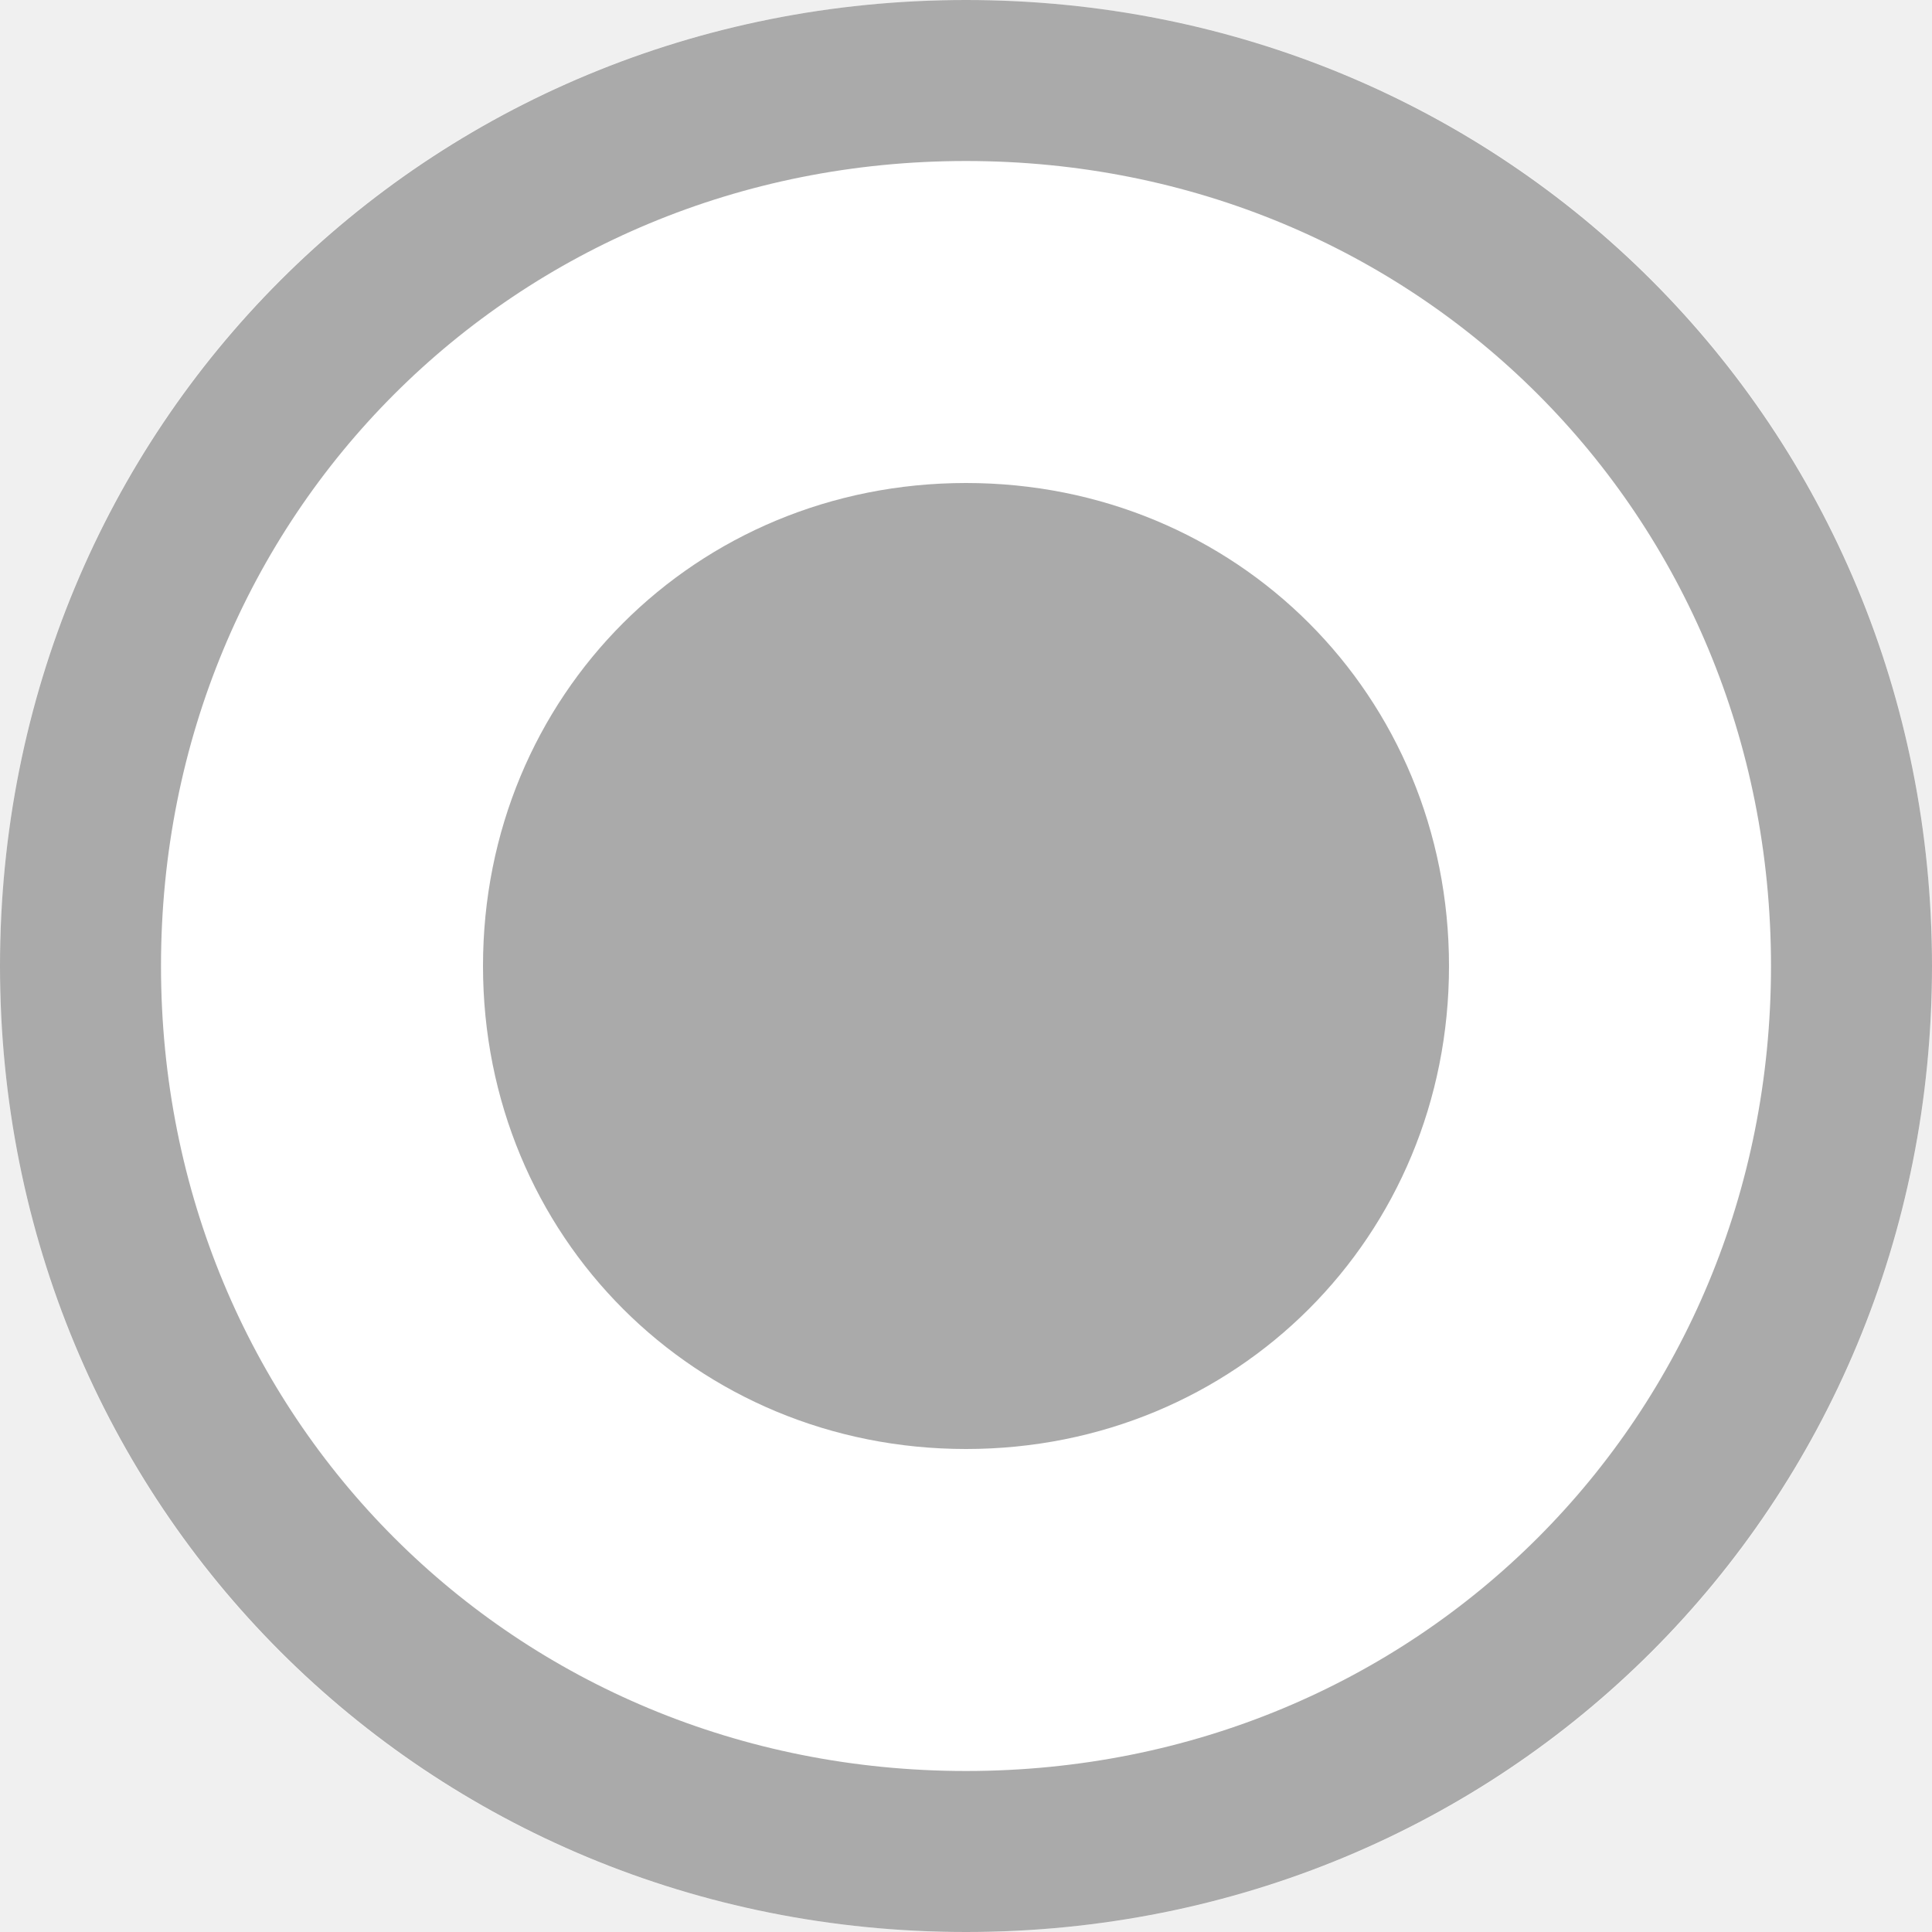
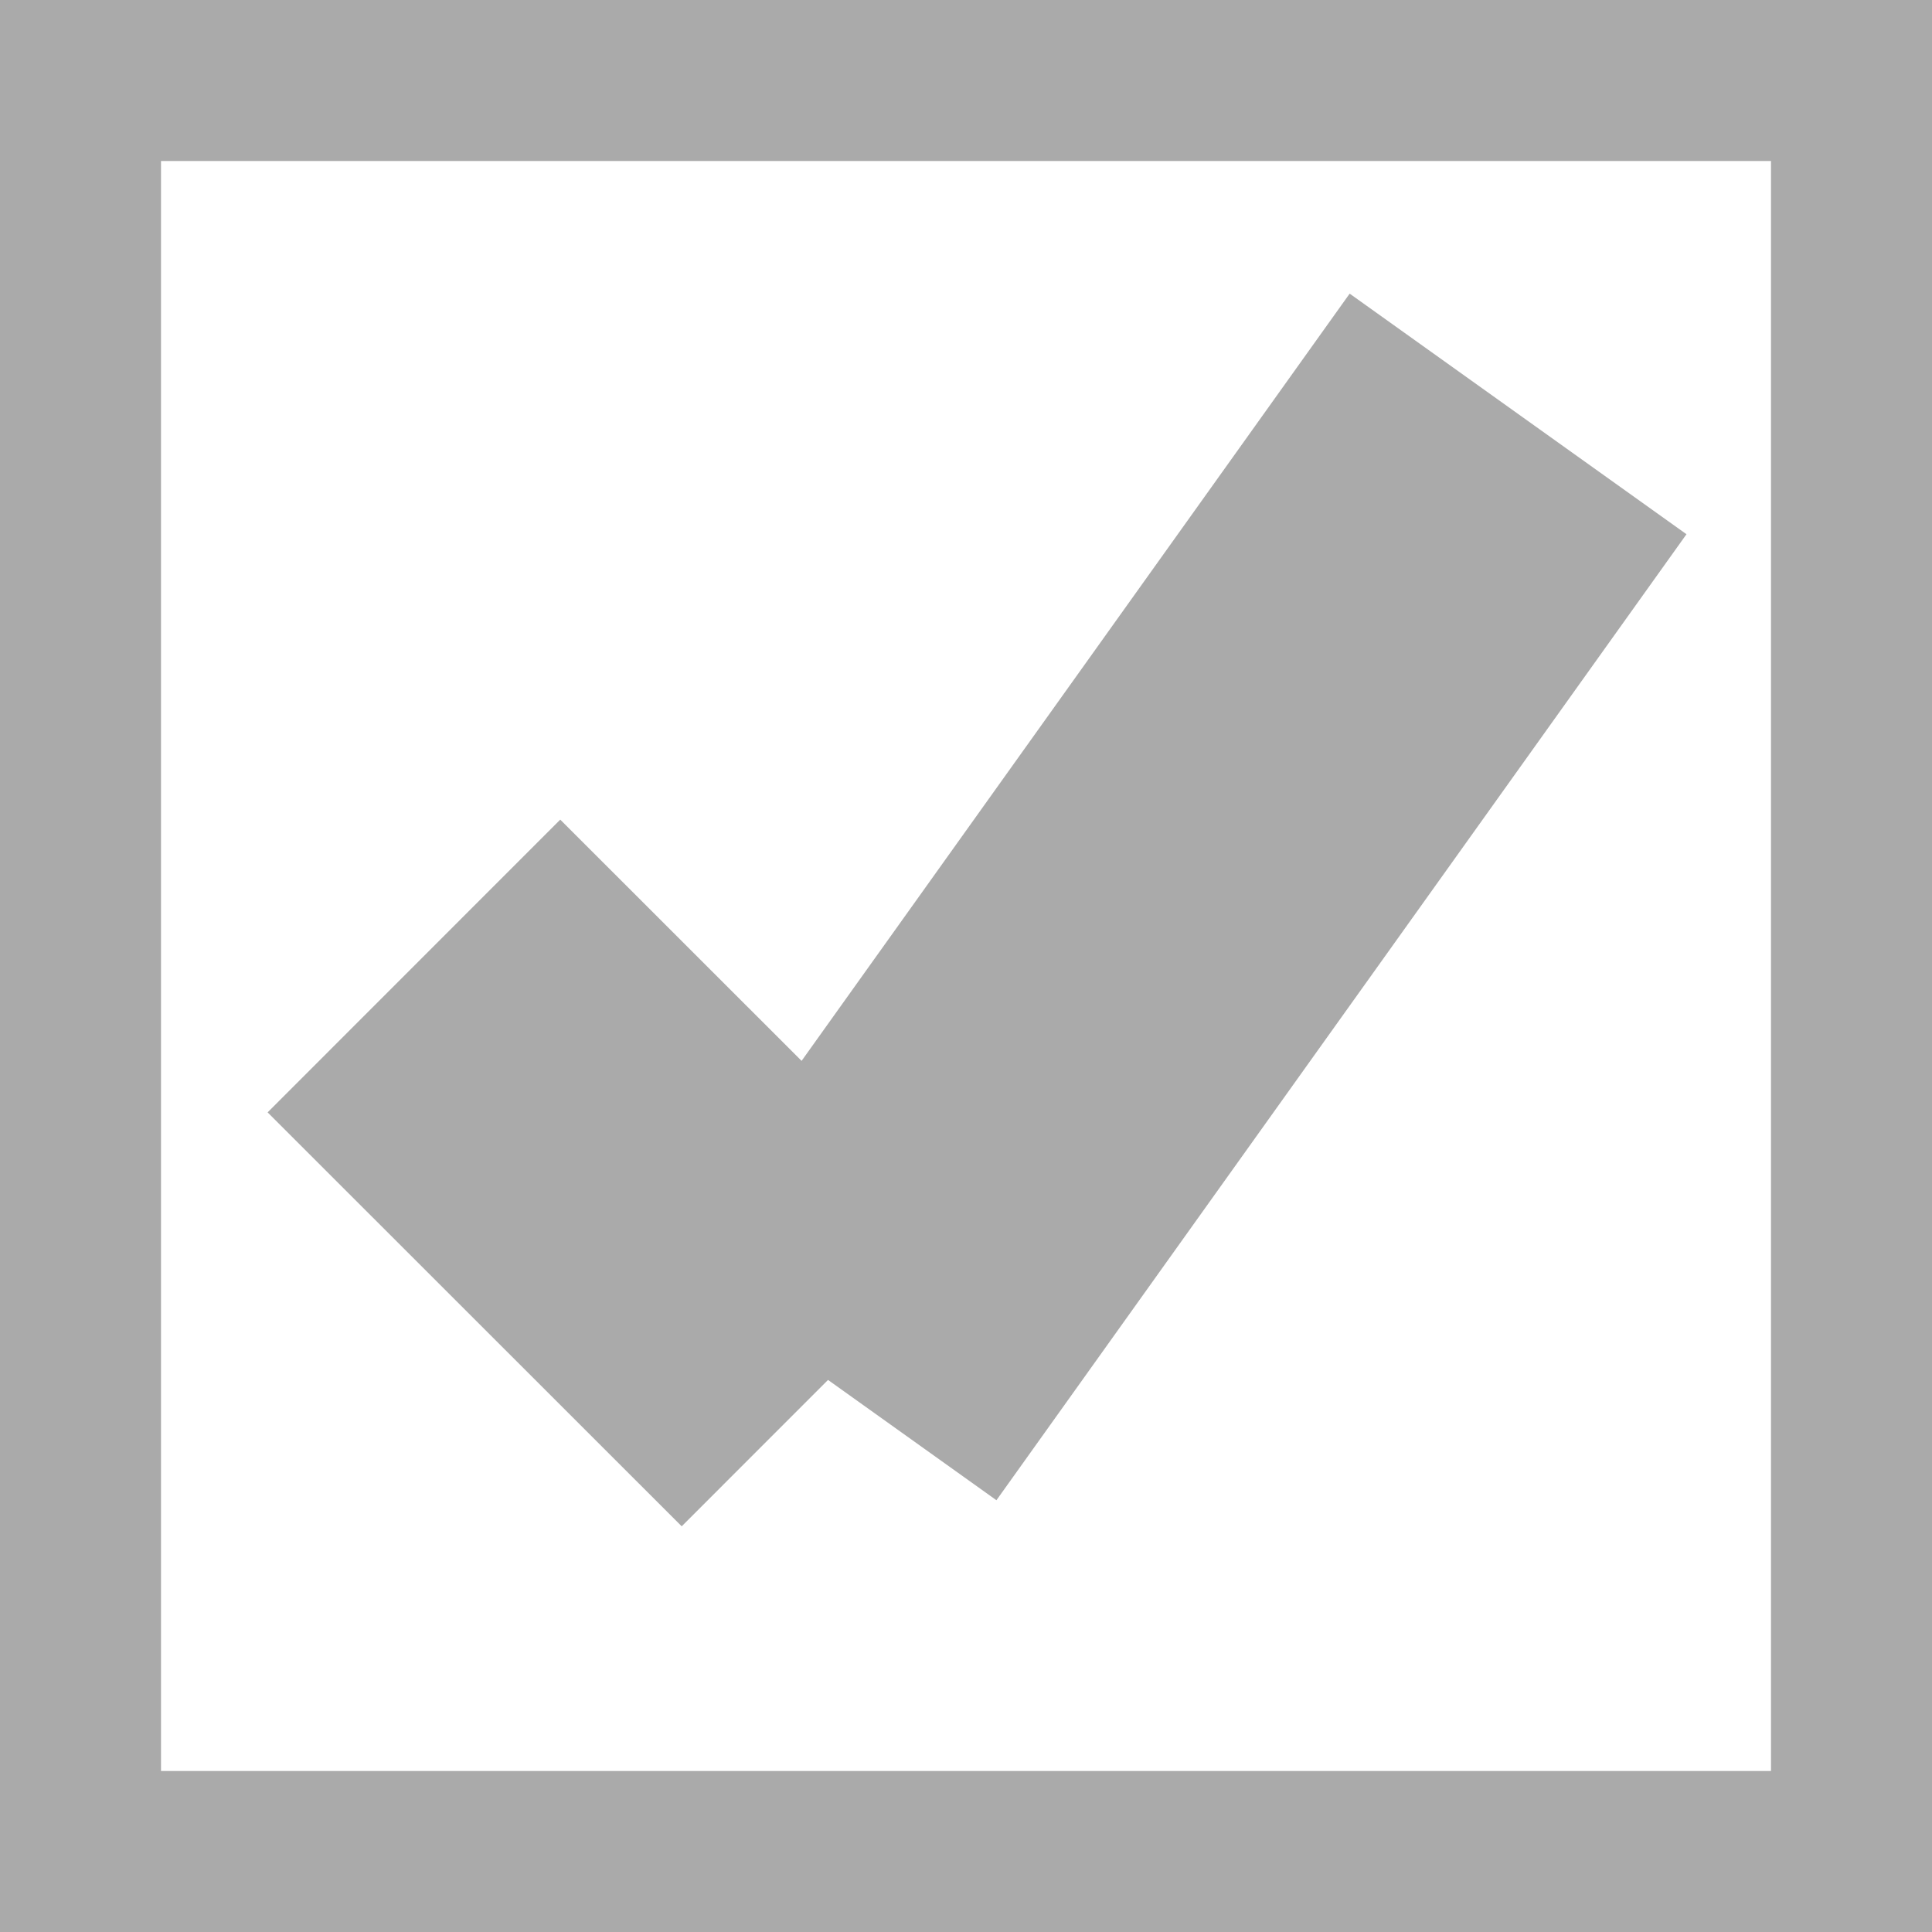
- <svg xmlns="http://www.w3.org/2000/svg" version="1.1" width="12px" height="12px" viewBox="94 6995  12 12">
-   <path d="M 100 6995  C 103.36 6995  106 6997.64  106 7001  C 106 7004.36  103.36 7007  100 7007  C 96.64 7007  94 7004.36  94 7001  C 94 6997.64  96.64 6995  100 6995  Z " fill-rule="nonzero" fill="#ffffff" stroke="none" />
-   <path d="M 100 6995.5  C 103.08 6995.5  105.5 6997.92  105.5 7001  C 105.5 7004.08  103.08 7006.5  100 7006.5  C 96.92 7006.5  94.5 7004.08  94.5 7001  C 94.5 6997.92  96.92 6995.5  100 6995.5  Z " stroke-width="1" stroke="#aaaaaa" fill="none" />
-   <path d="M 100 7004  C 98.32 7004  97 7002.68  97 7001  C 97 6999.32  98.32 6998  100 6998  C 101.68 6998  103 6999.32  103 7001  C 103 7002.68  101.68 7004  100 7004  " fill-rule="nonzero" fill="#aaaaaa" stroke="none" />
+ <svg xmlns="http://www.w3.org/2000/svg" version="1.1" width="12px" height="12px" viewBox="956 7030  12 12">
+   <path d="M 956.5 7030.5  L 967.5 7030.5  L 967.5 7041.5  L 956.5 7041.5  L 956.5 7030.5  Z " fill-rule="nonzero" fill="#ffffff" stroke="none" />
+   <path d="M 956.5 7030.5  L 967.5 7030.5  L 967.5 7041.5  L 956.5 7041.5  L 956.5 7030.5  Z " stroke-width="1" stroke="#aaaaaa" fill="none" />
+   <path d="M 958.571 7036  L 961.143 7038.571  " stroke-width="2.571" stroke="#aaaaaa" fill="none" />
+   <path d="M 961.143 7038.571  L 965.429 7032.571  " stroke-width="2.571" stroke="#aaaaaa" fill="none" />
</svg>
